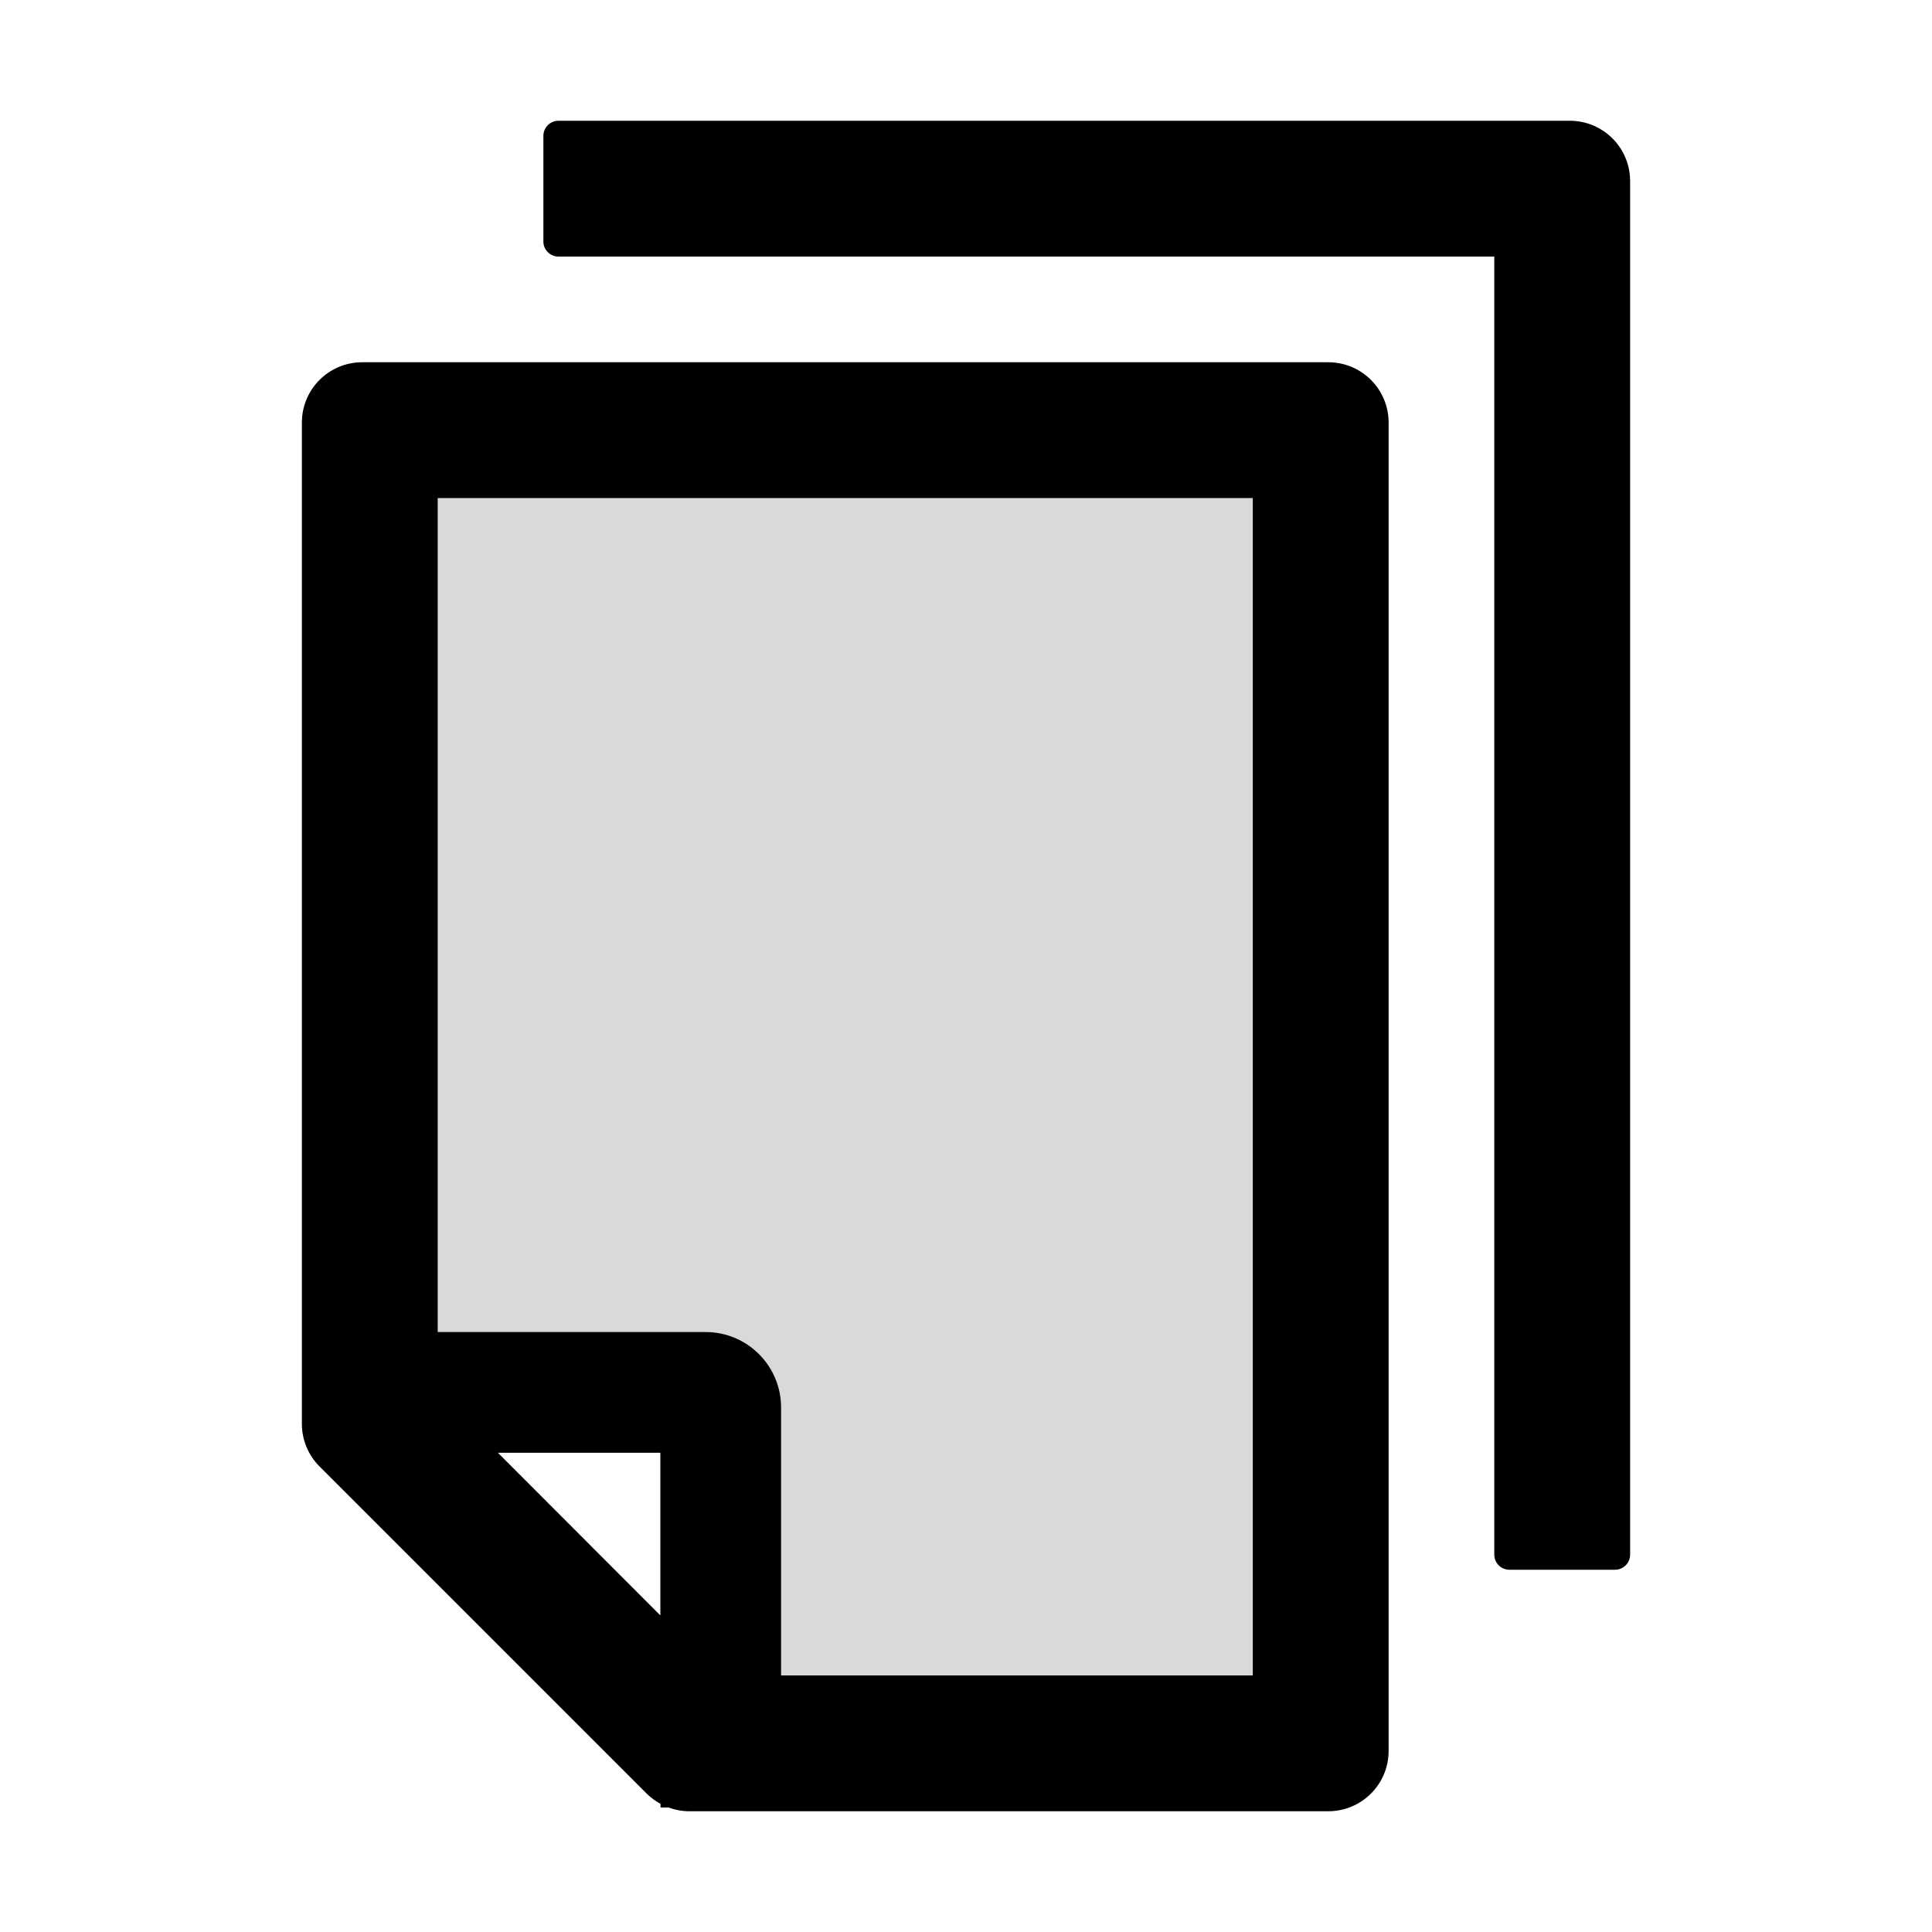
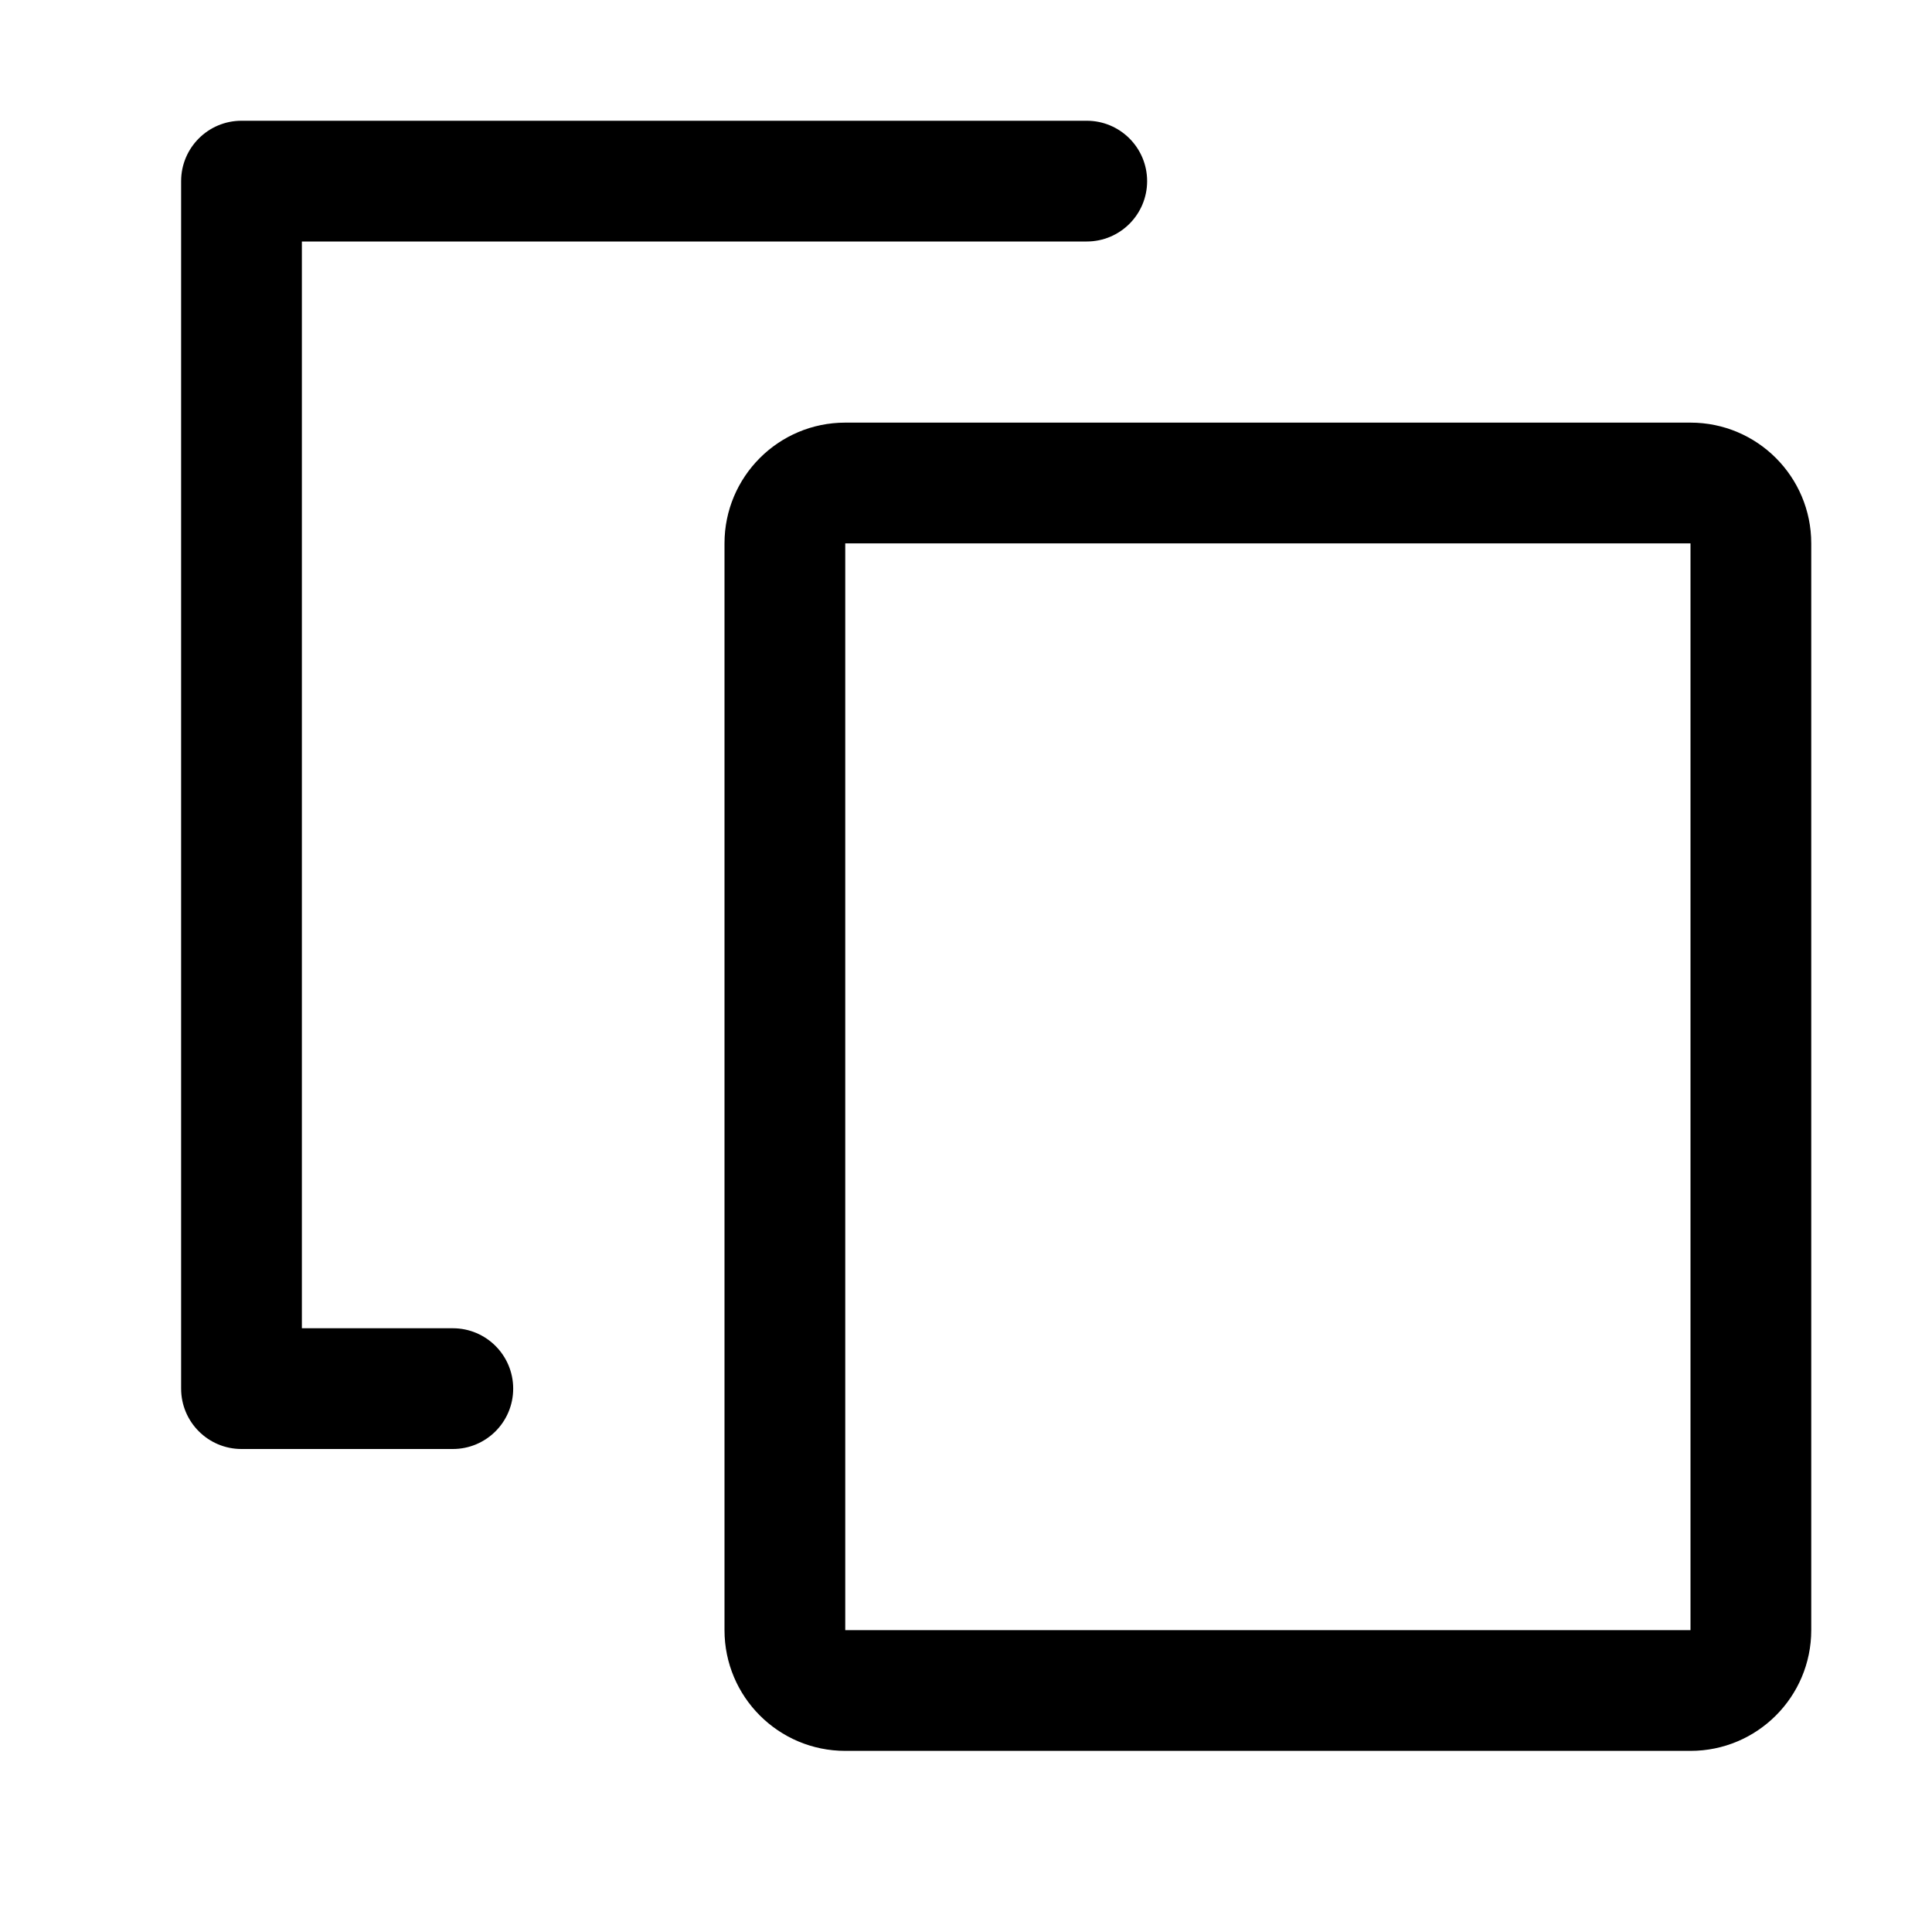
- <svg xmlns="http://www.w3.org/2000/svg" viewBox="0 0 1024 1024">
-   <path fill="#D9D9D9" d="M232 706h142c22.1 0 40 17.9 40 40v142h250V264H232v442z" />
-   <path d="M832 64H296c-4.4 0-8 3.6-8 8v56c0 4.4 3.6 8 8 8h496v688c0 4.4 3.6 8 8 8h56c4.4 0 8-3.6 8-8V96c0-17.7-14.3-32-32-32z" />
-   <path d="M704 192H192c-17.7 0-32 14.3-32 32v530.7c0 8.5 3.4 16.6 9.4 22.6l173.3 173.3c2.2 2.2 4.7 4 7.4 5.5v1.9h4.2c3.5 1.3 7.2 2 11 2H704c17.7 0 32-14.3 32-32V224c0-17.7-14.3-32-32-32zM350 856.2L263.9 770H350v86.2zM664 888H414V746c0-22.1-17.9-40-40-40H232V264h432v624z" />
+ <svg xmlns="http://www.w3.org/2000/svg" class="icon" viewBox="0 0 1024 1024">
+   <path d="M160,704 L240,704 C257.673,704 272,718.327 272,736 C272,753.673 257.673,768 240,768 L128,768 C110.327,768 96,753.673 96,736 L96,96 C96,78.327 110.327,64 128,64 L576,64 C593.673,64 608,78.327 608,96 C608,113.673 593.673,128 576,128 L160,128 L160,704 Z M448,224 L896,224 C931.346,224 960,252.654 960,288 L960,864 C960,899.346 931.346,928 896,928 L448,928 C412.654,928 384,899.346 384,864 L384,288 C384,252.654 412.654,224 448,224 Z M448,288 L448,864 L896,864 L896,288 L448,288 Z" />
</svg>
